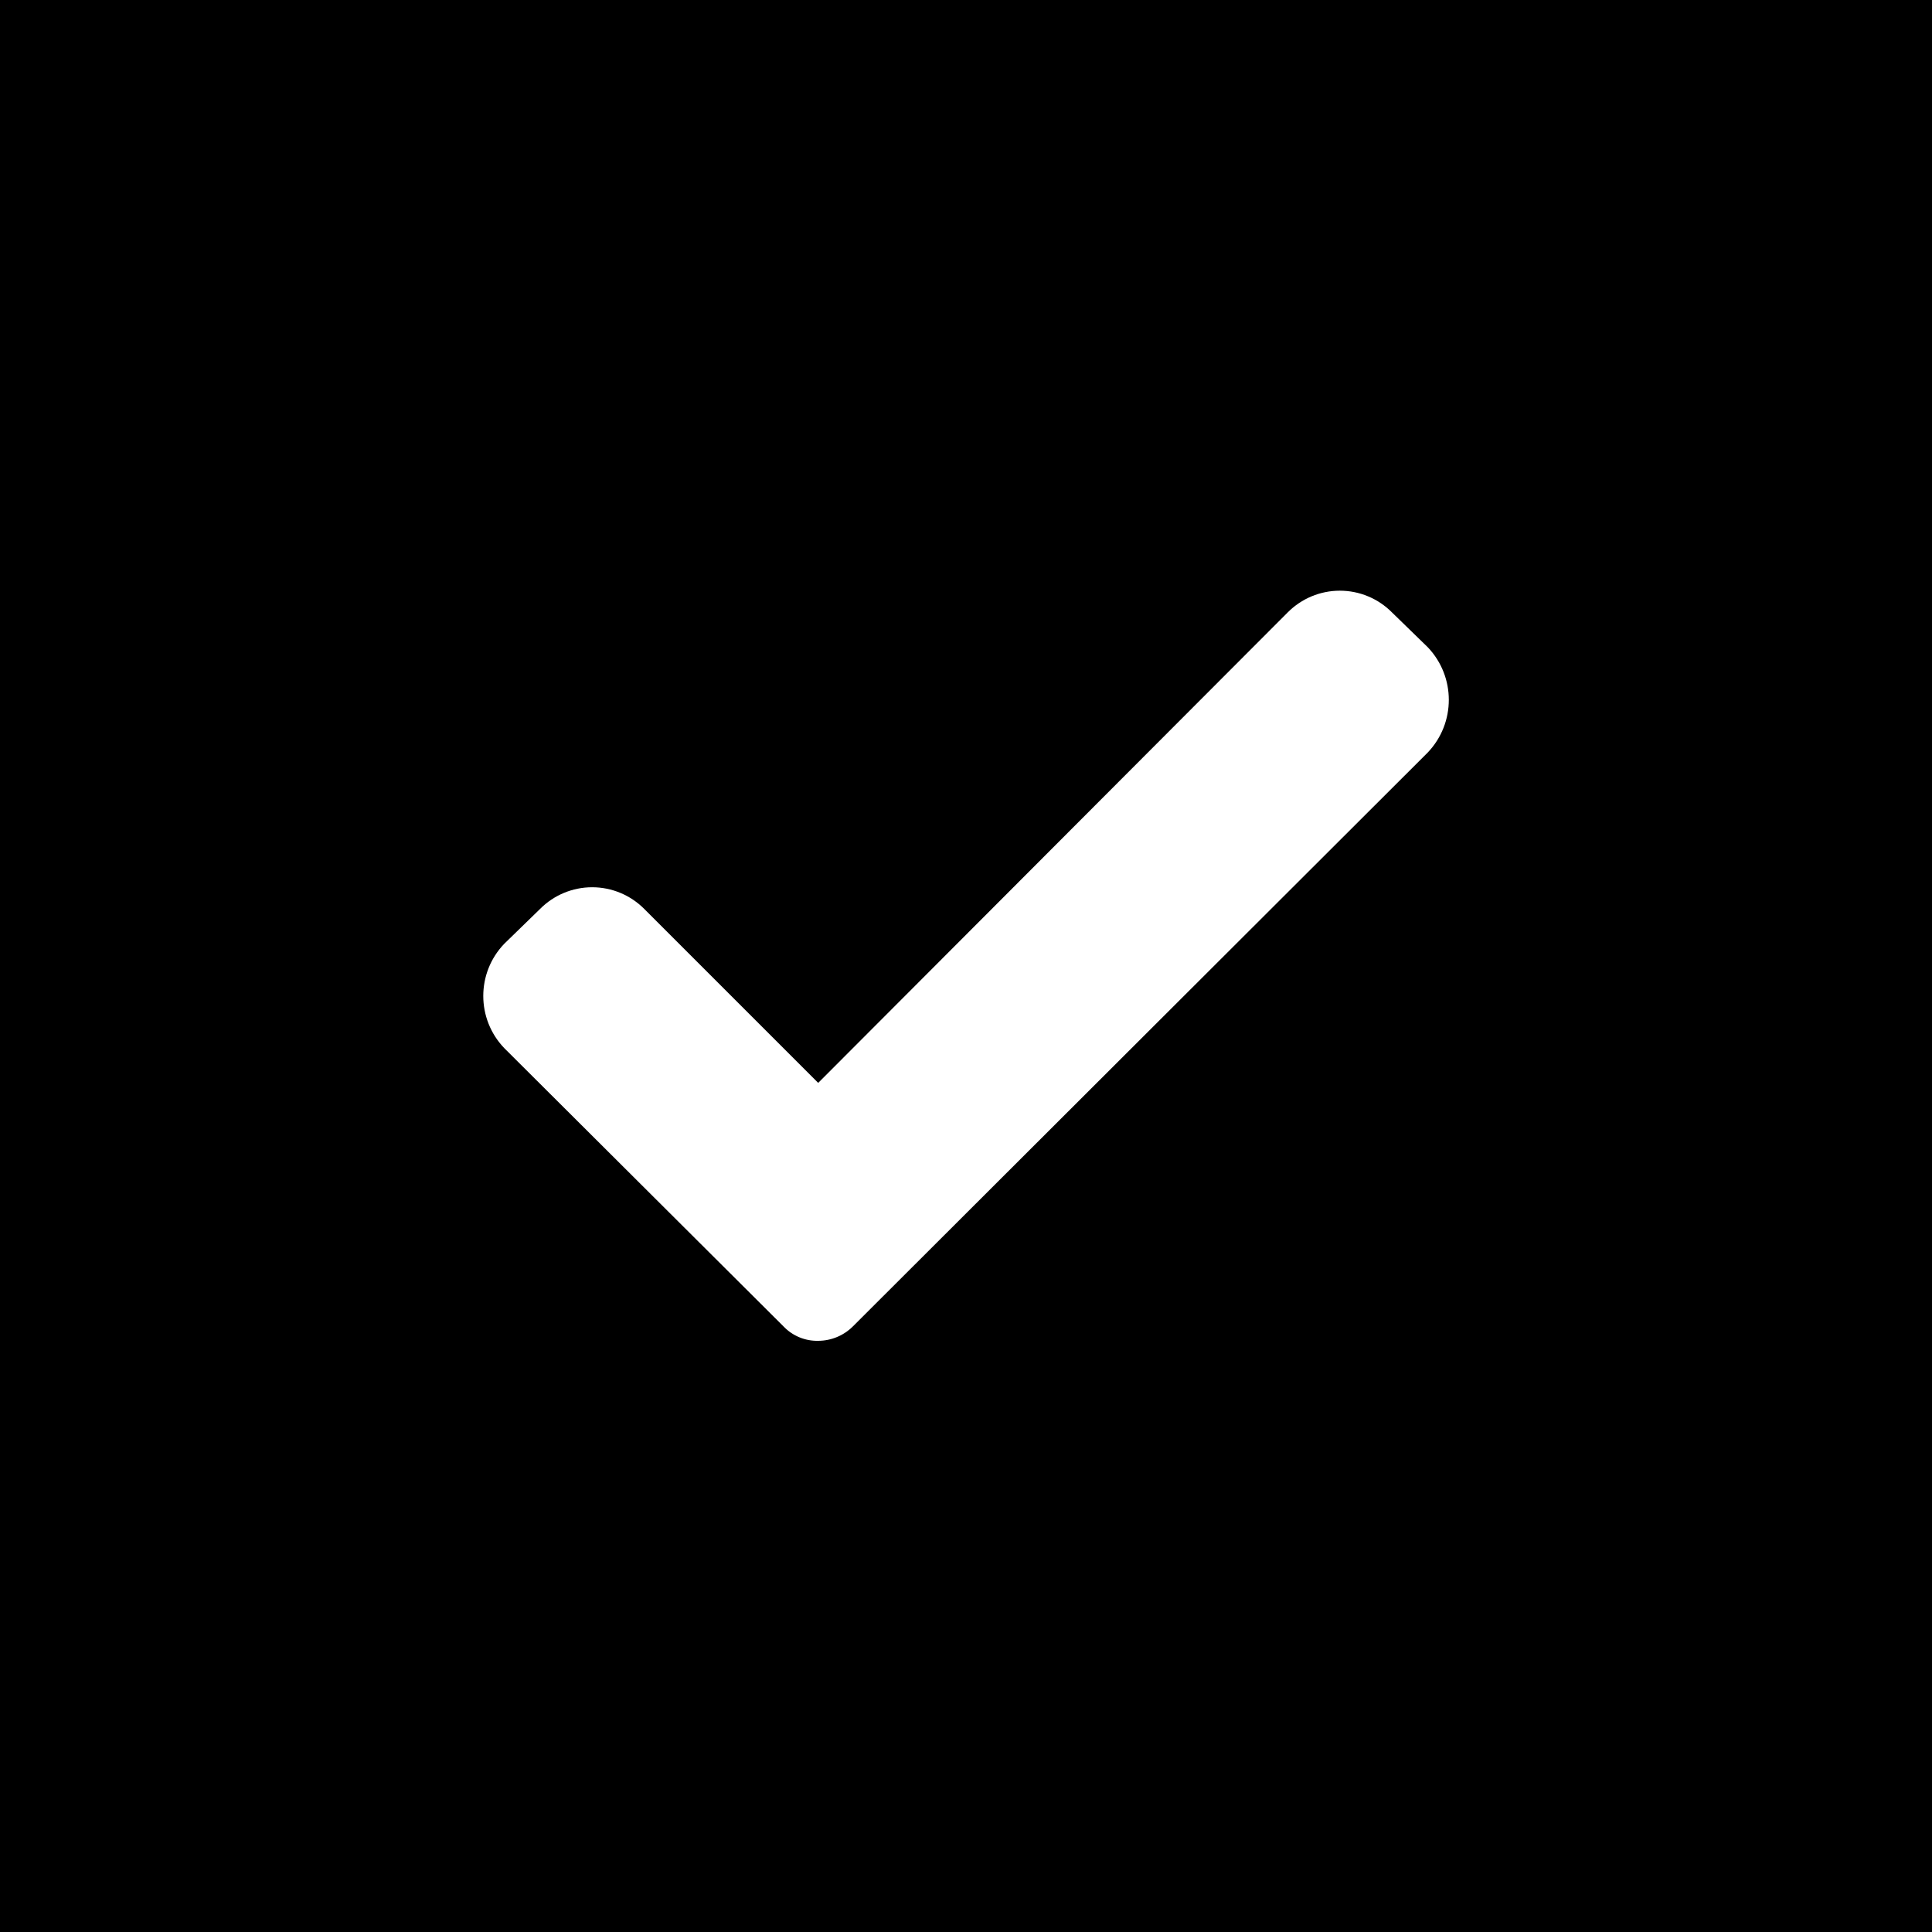
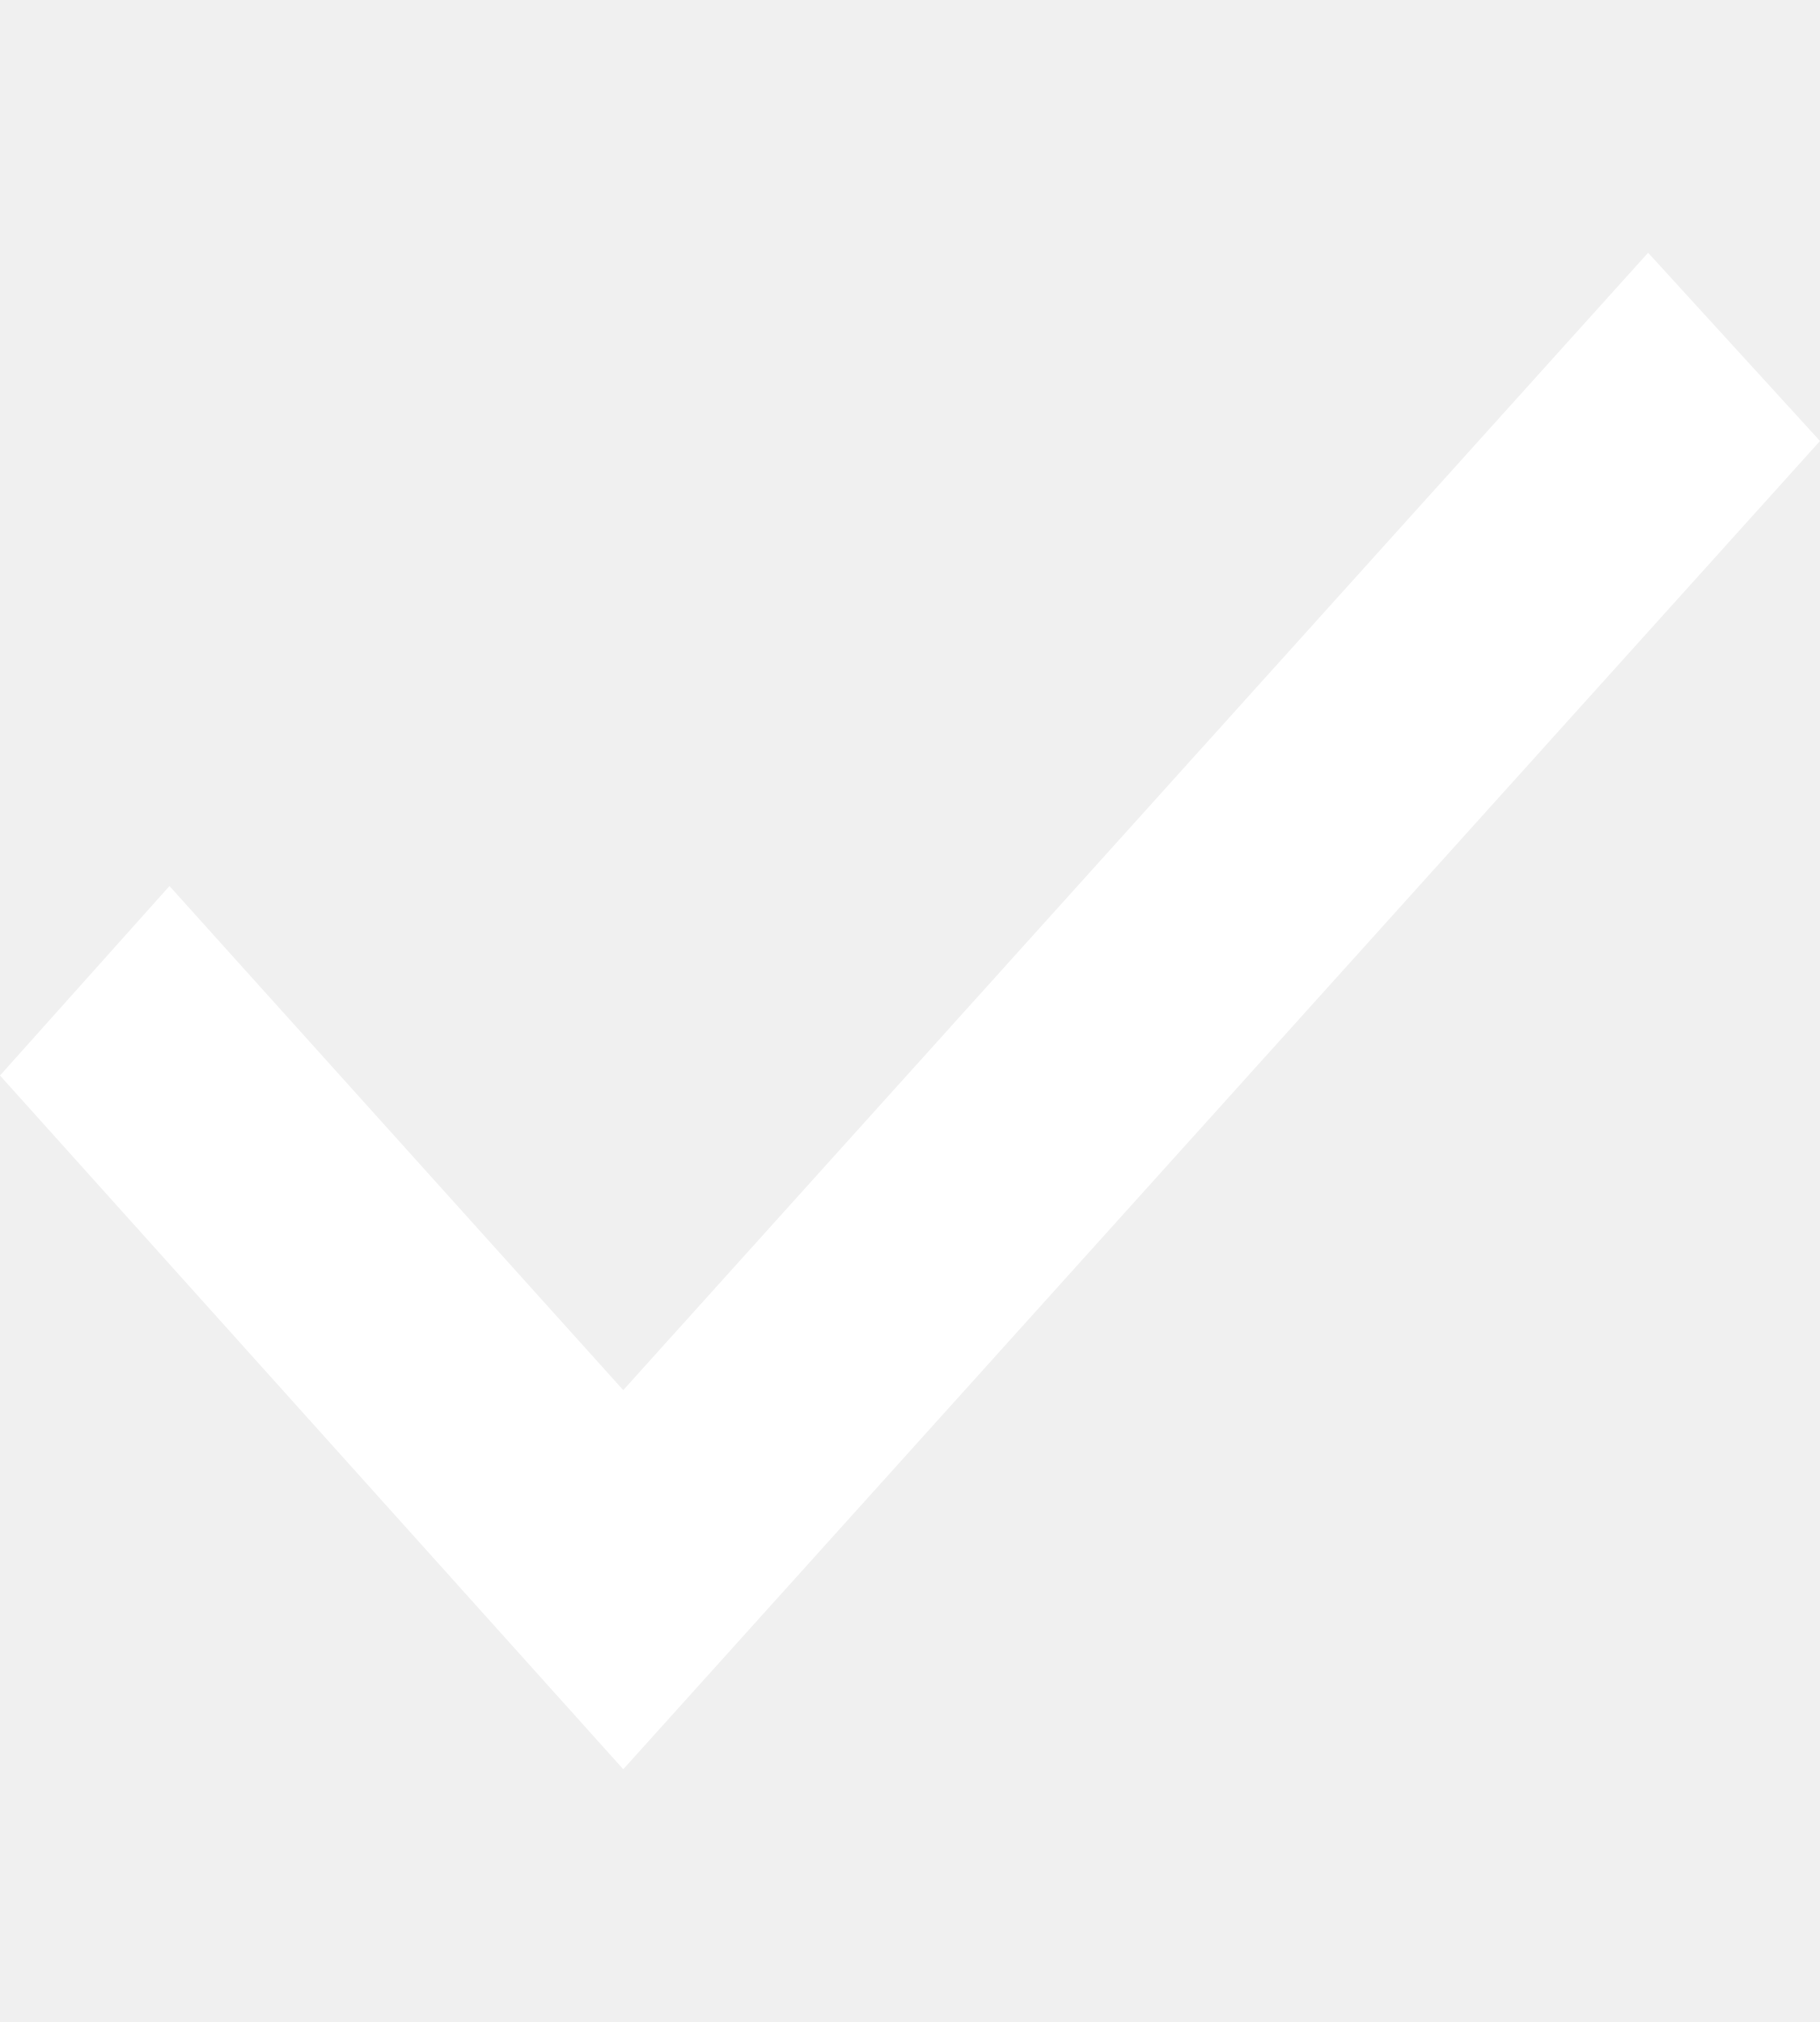
- <svg xmlns="http://www.w3.org/2000/svg" class="icon_checked" viewBox="0 0 20 20">
-   <rect width="20" height="20" fill="#000" />
-   <path fill="#fff" d="M8.83,13.73a.51.51,0,0,1-.36.15.48.48,0,0,1-.36-.15L5.22,10.85a.78.78,0,0,1,0-1.08l.37-.36a.76.76,0,0,1,1.08,0l1.8,1.8,4.86-4.87a.76.76,0,0,1,1.08,0l.37.36a.79.79,0,0,1,0,1.09Z" />
+ <svg xmlns="http://www.w3.org/2000/svg" width="9" height="10" viewBox="0 0 9 10" fill="none">
+   <g clip-path="url(#clip0)">
+     <path d="M0 5.319L3.082 8.75L9 2.181L8.15 1.25L3.082 6.875L0.838 4.382L0 5.319Z" fill="white" />
+   </g>
+   <defs>
+     <clipPath id="clip0">
+       <rect width="9" height="10" fill="white" />
+     </clipPath>
+   </defs>
</svg>
